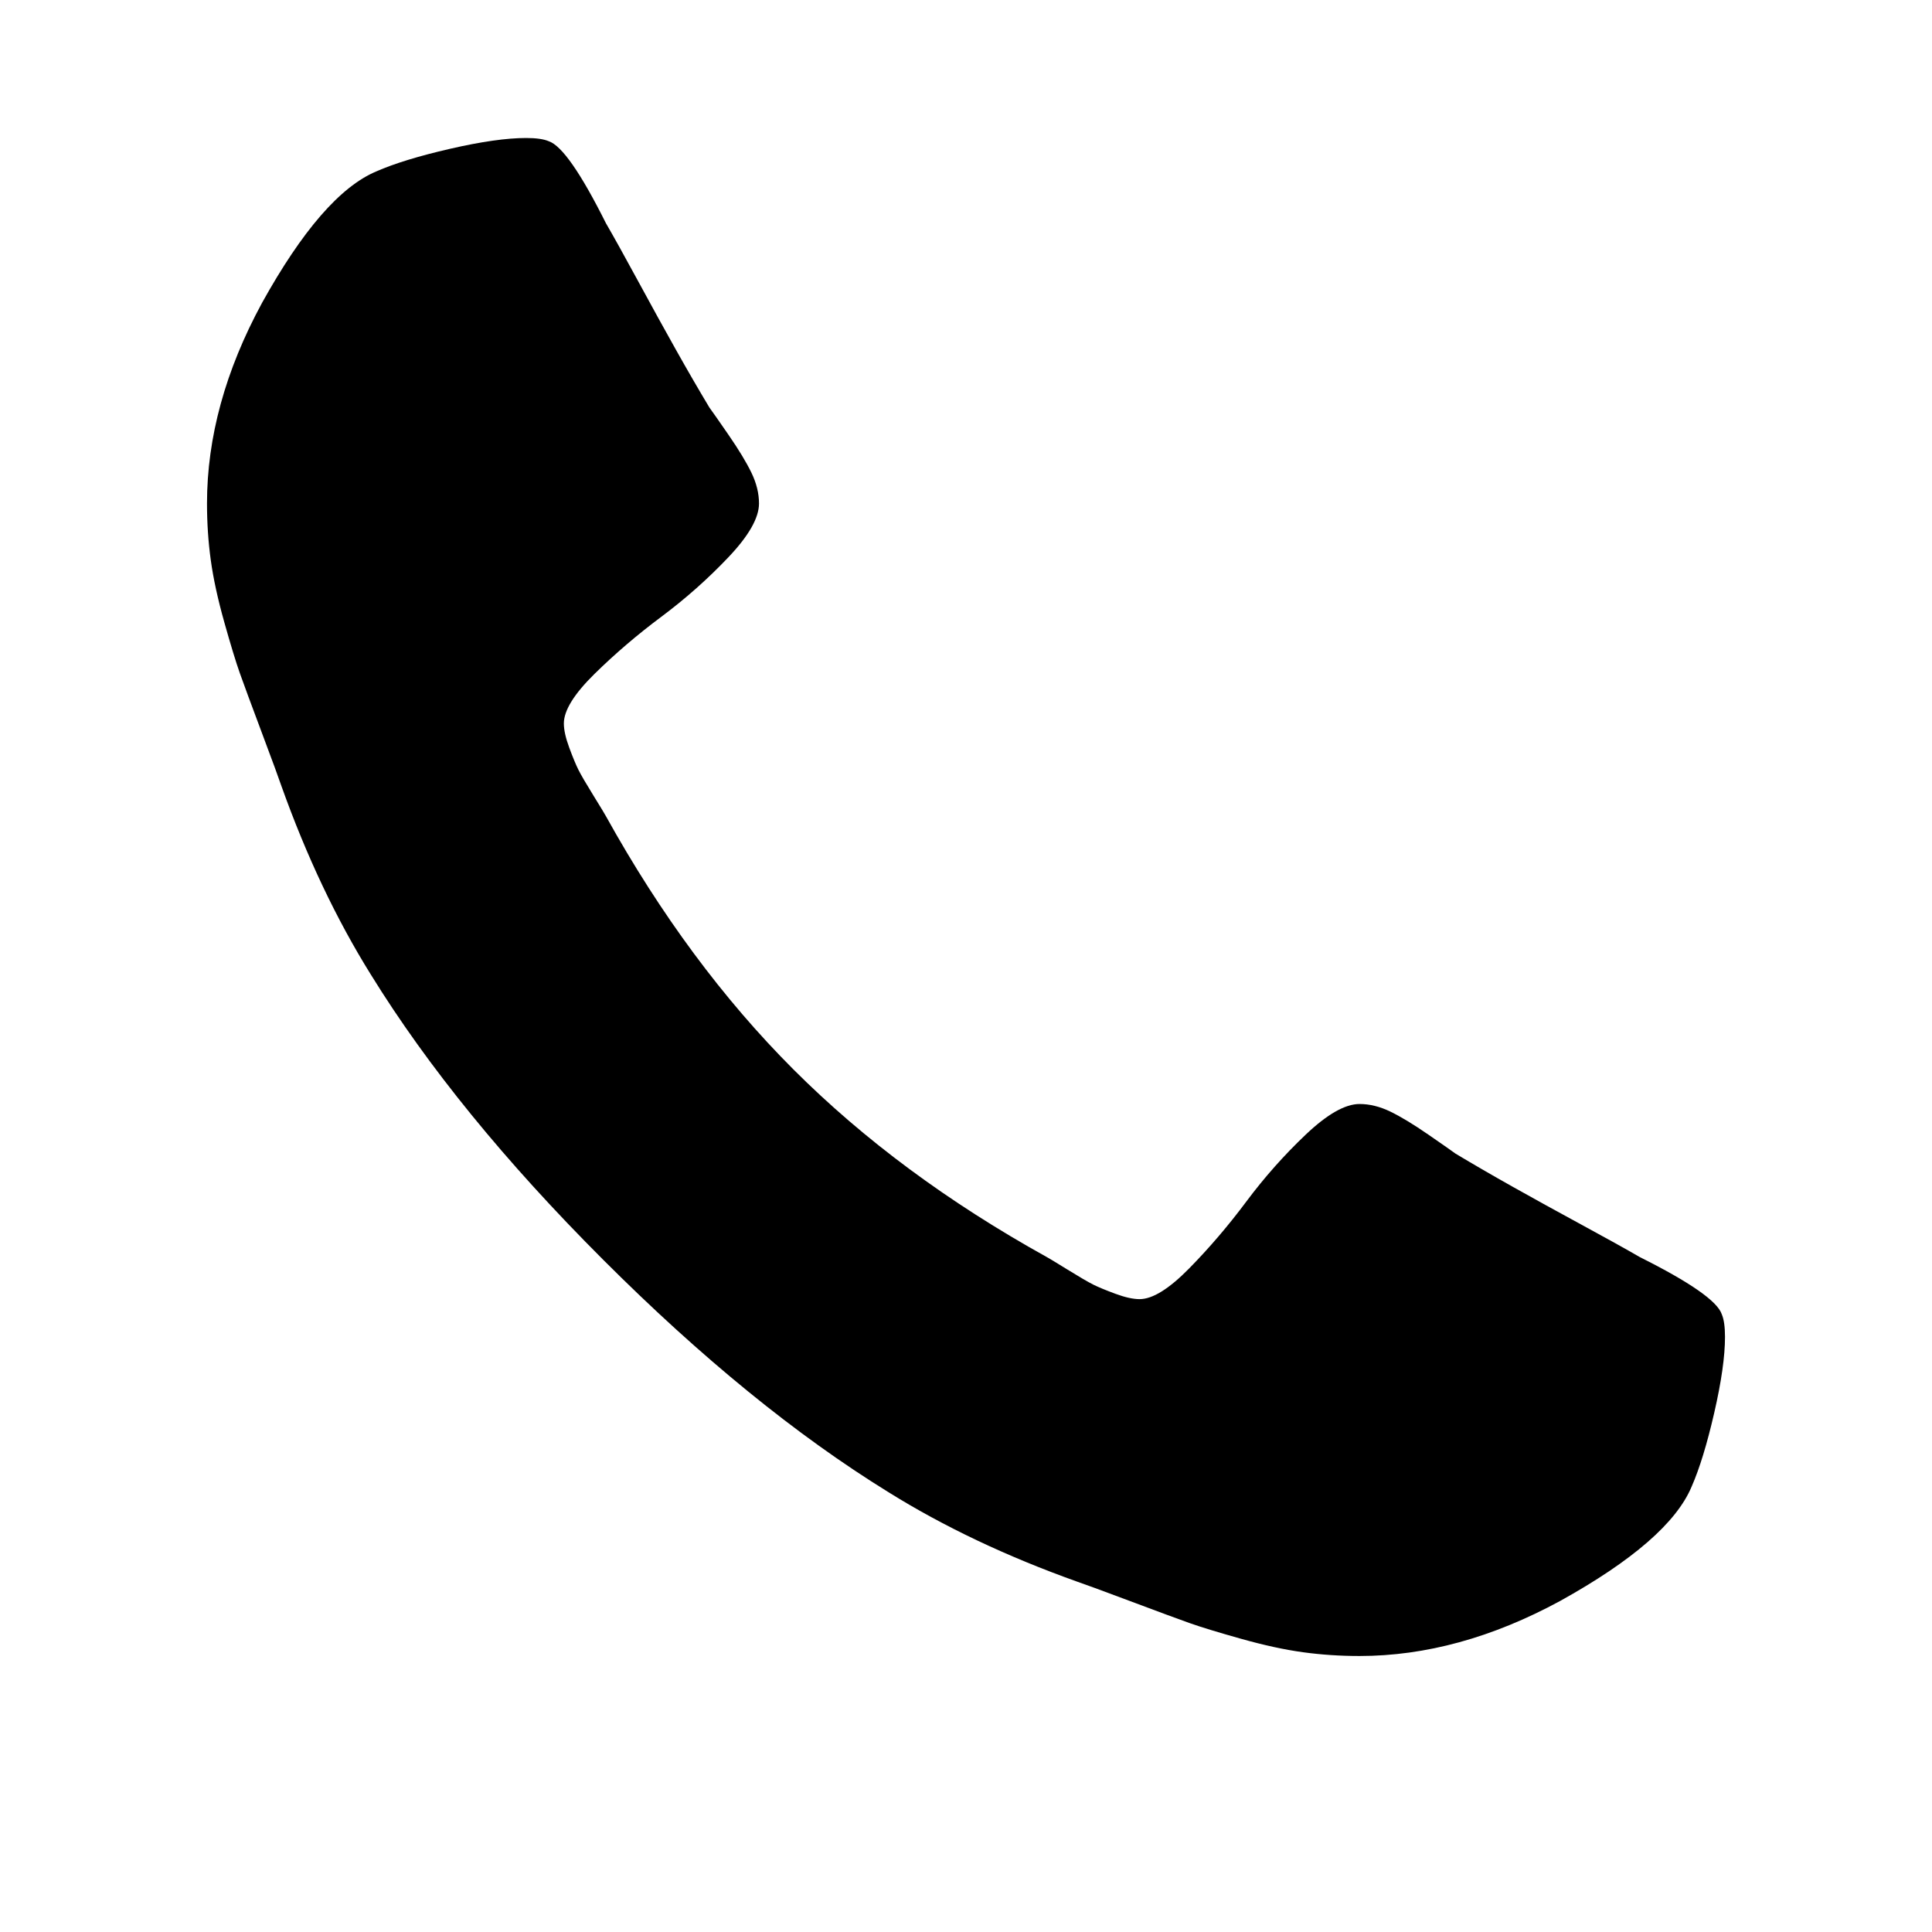
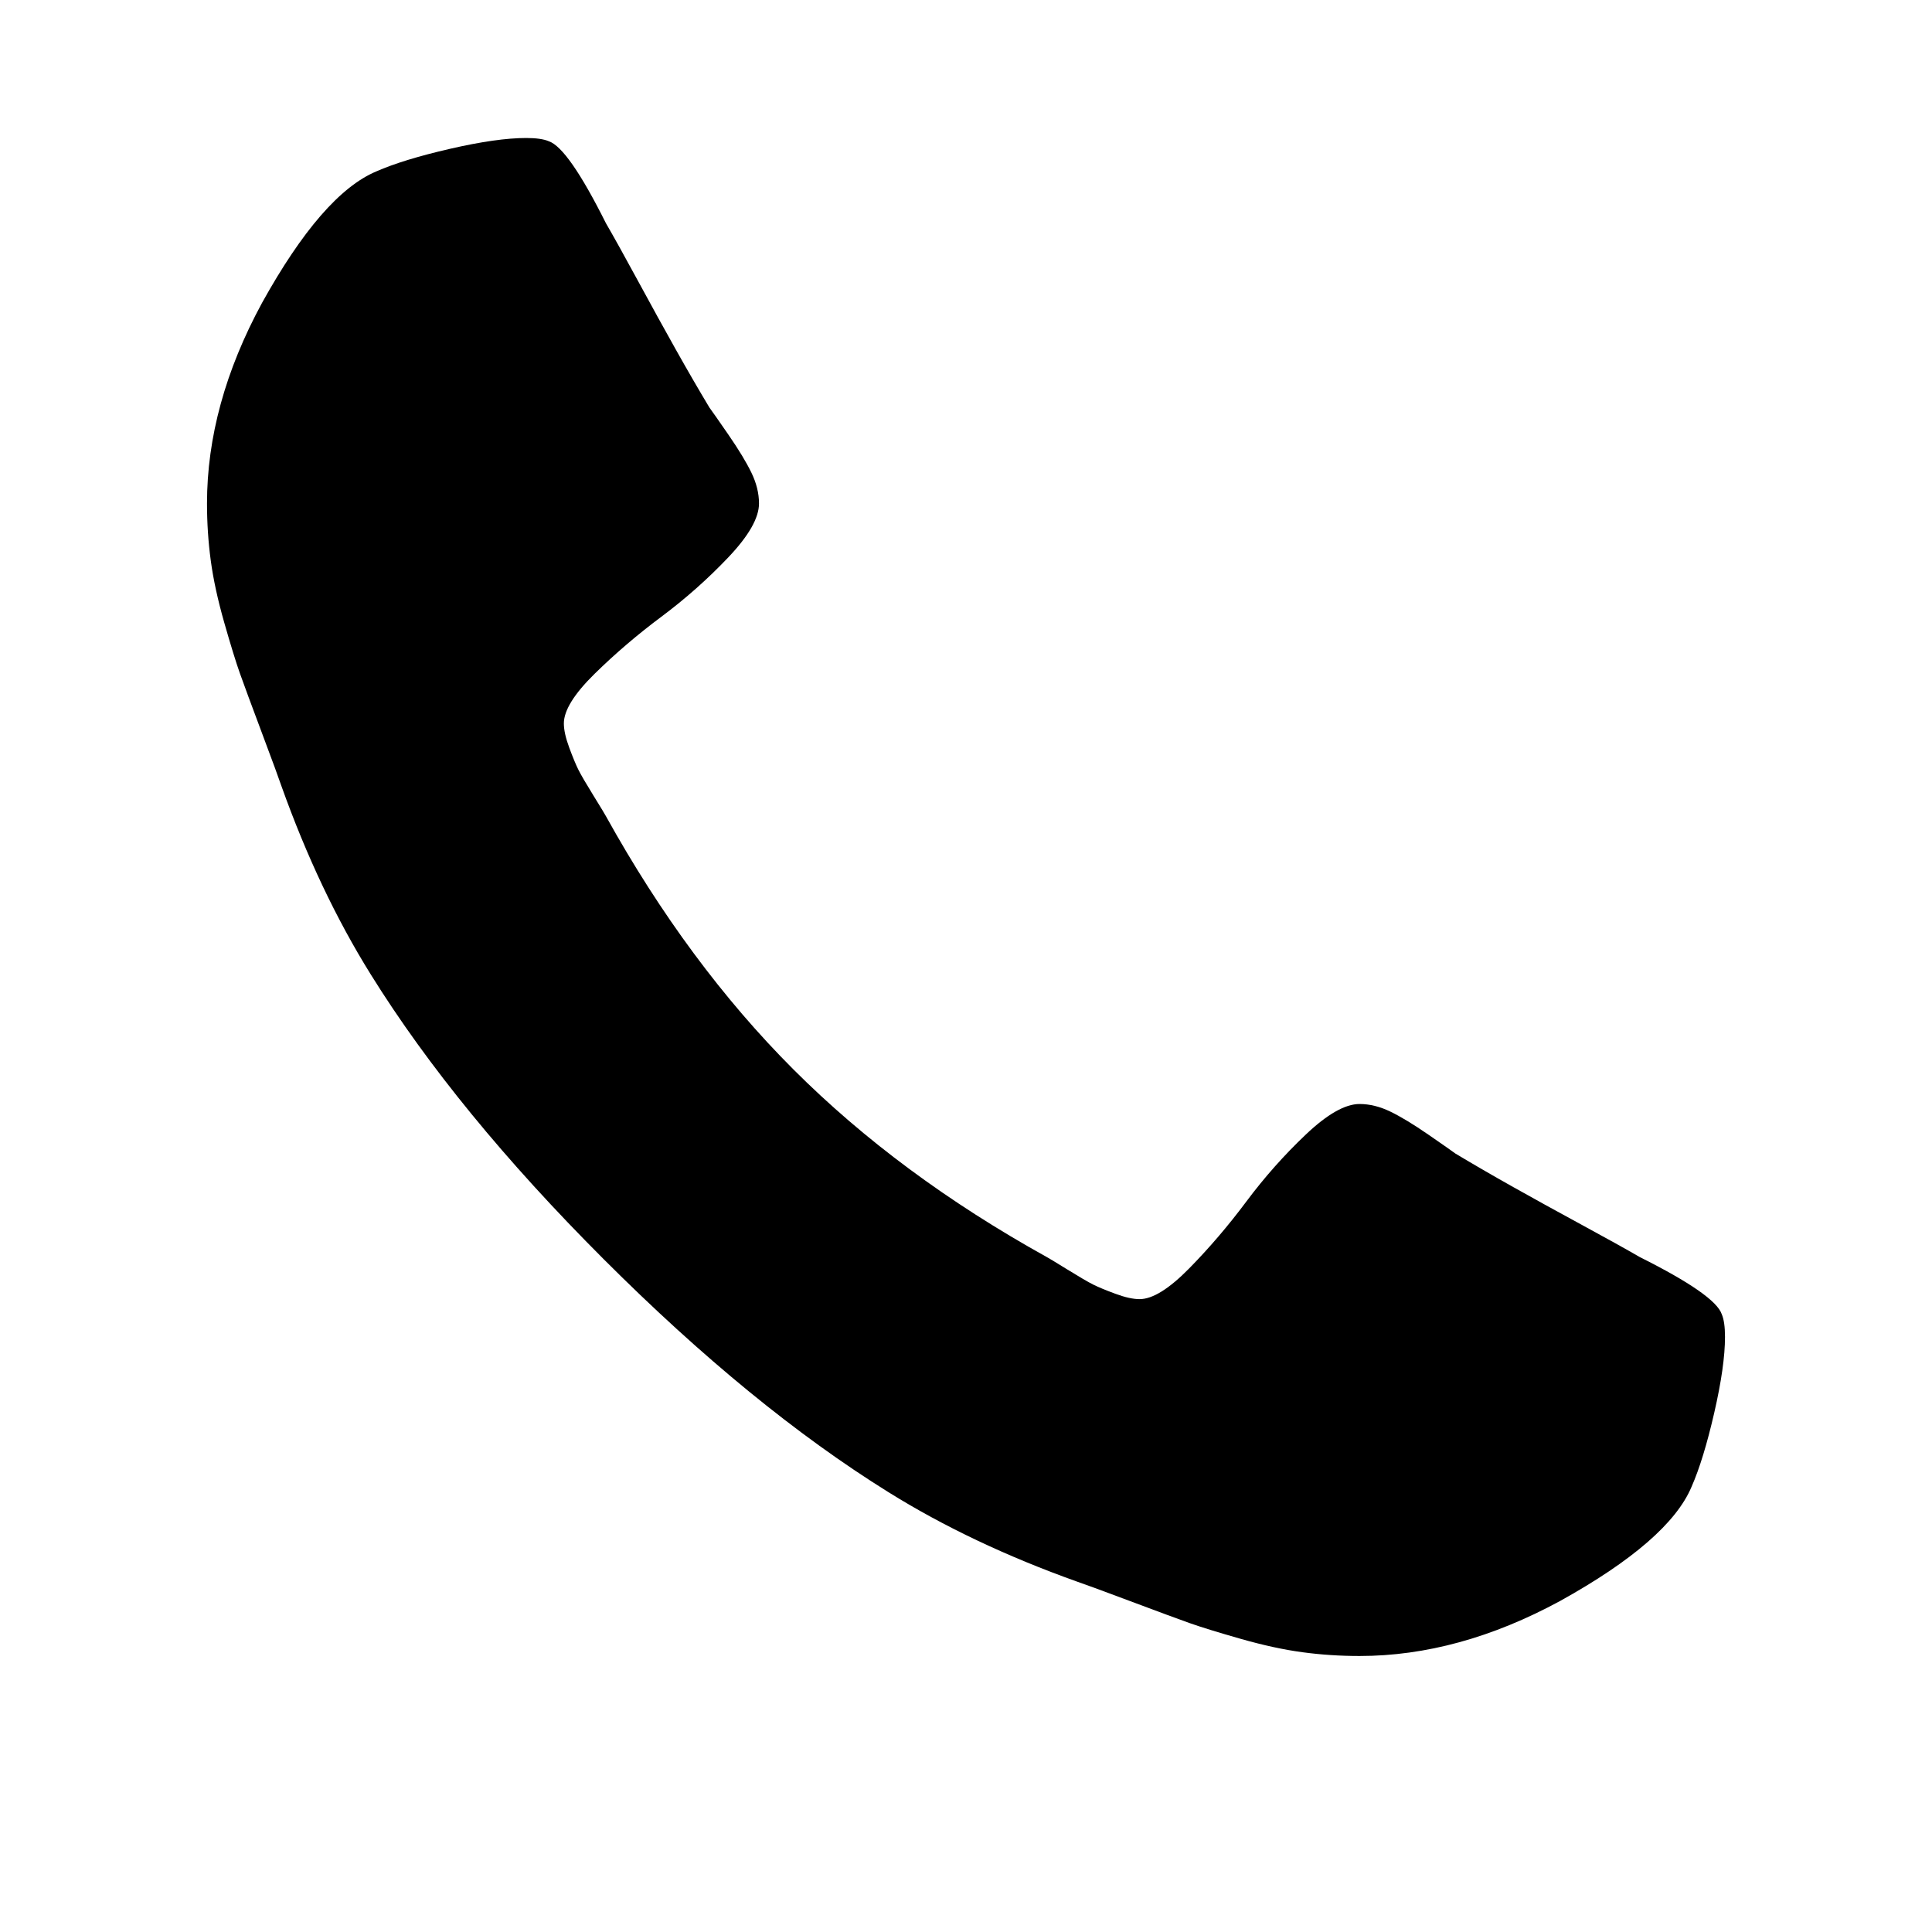
<svg xmlns="http://www.w3.org/2000/svg" width="1792" height="1792" viewBox="0 0 1792 1792">
-   <path d="M1600 1240q0 27-10 70.5t-21 68.5q-21 50-122 106-94 51-186 51-27 0-52.5-3.5t-57.5-12.5-47.5-14.5-55.5-20.5-49-18q-98-35-175-83-128-79-264.5-215.5t-215.5-264.5q-48-77-83-175-3-9-18-49t-20.5-55.5-14.5-47.5-12.5-57.5-3.5-52.5q0-92 51-186 56-101 106-122 25-11 68.5-21t70.5-10q14 0 21 3 18 6 53 76 11 19 30 54t35 63.5 31 53.5q3 4 17.5 25t21.5 35.5 7 28.5q0 20-28.5 50t-62 55-62 53-28.5 46q0 9 5 22.5t8.5 20.5 14 24 11.5 19q76 137 174 235t235 174q2 1 19 11.5t24 14 20.5 8.5 22.5 5q18 0 46-28.5t53-62 55-62 50-28.5q14 0 28.5 7t35.5 21.5 25 17.5q25 15 53.5 31t63.5 35 54 30q70 35 76 53 3 7 3 21z" />
+   <path d="M1600 1240q0 27-10 70.5t-21 68.5q-21 50-122 106-94 51-186 51-27 0-53-3.5t-57.5-12.5-47-14.5-55.5-20.5-49-18q-98-35-175-83-127-79-264-216t-216-264q-48-77-83-175-3-9-18-49t-20.5-55.5-14.5-47-12.5-57.5-3.5-53q0-92 51-186 56-101 106-122 25-11 68.5-21t70.5-10q14 0 21 3 18 6 53 76 11 19 30 54t35 63.5 31 53.5q3 4 17.5 25t21.5 35.5 7 28.5q0 20-28.5 50t-62 55-62 53-28.5 46q0 9 5 22.5t8.5 20.5 14 24 11.5 19q76 137 174 235t235 174q2 1 19 11.5t24 14 20.5 8.5 22.5 5q18 0 46-28.5t53-62 55-62 50-28.5q14 0 28.5 7t35.5 21.5 25 17.5q25 15 53.5 31t63.5 35 54 30q70 35 76 53 3 7 3 21z" />
</svg>
